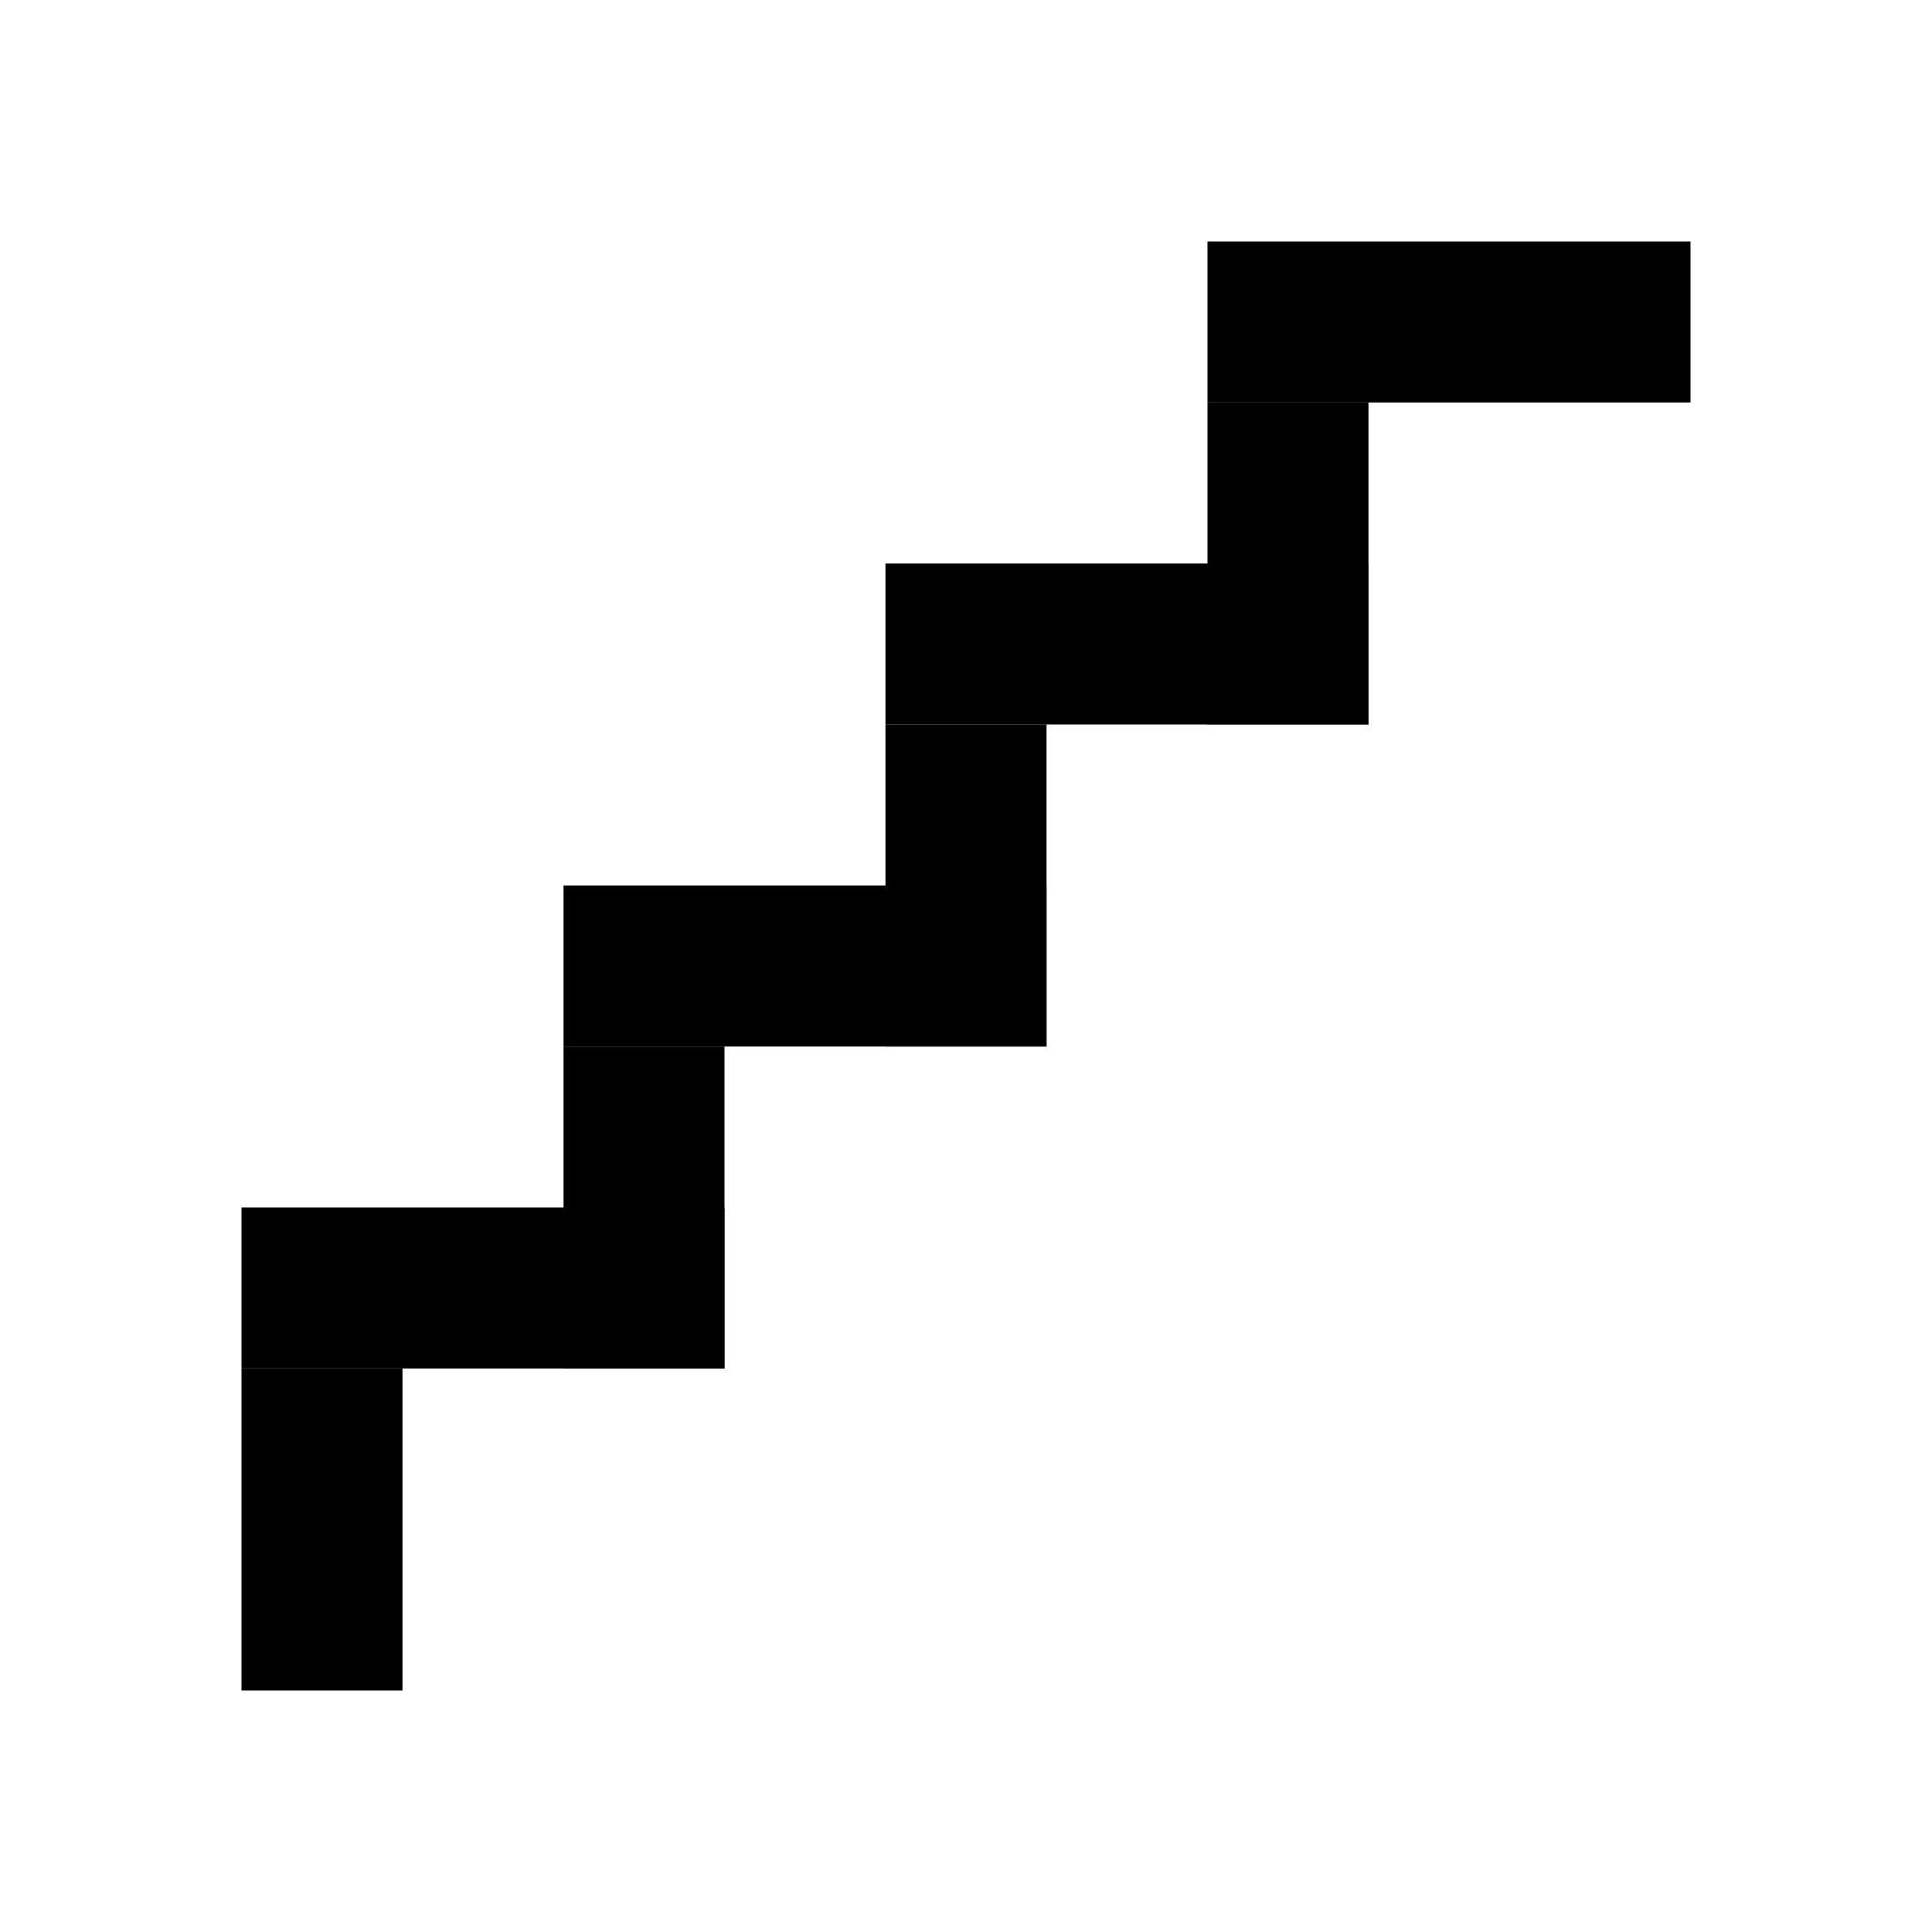
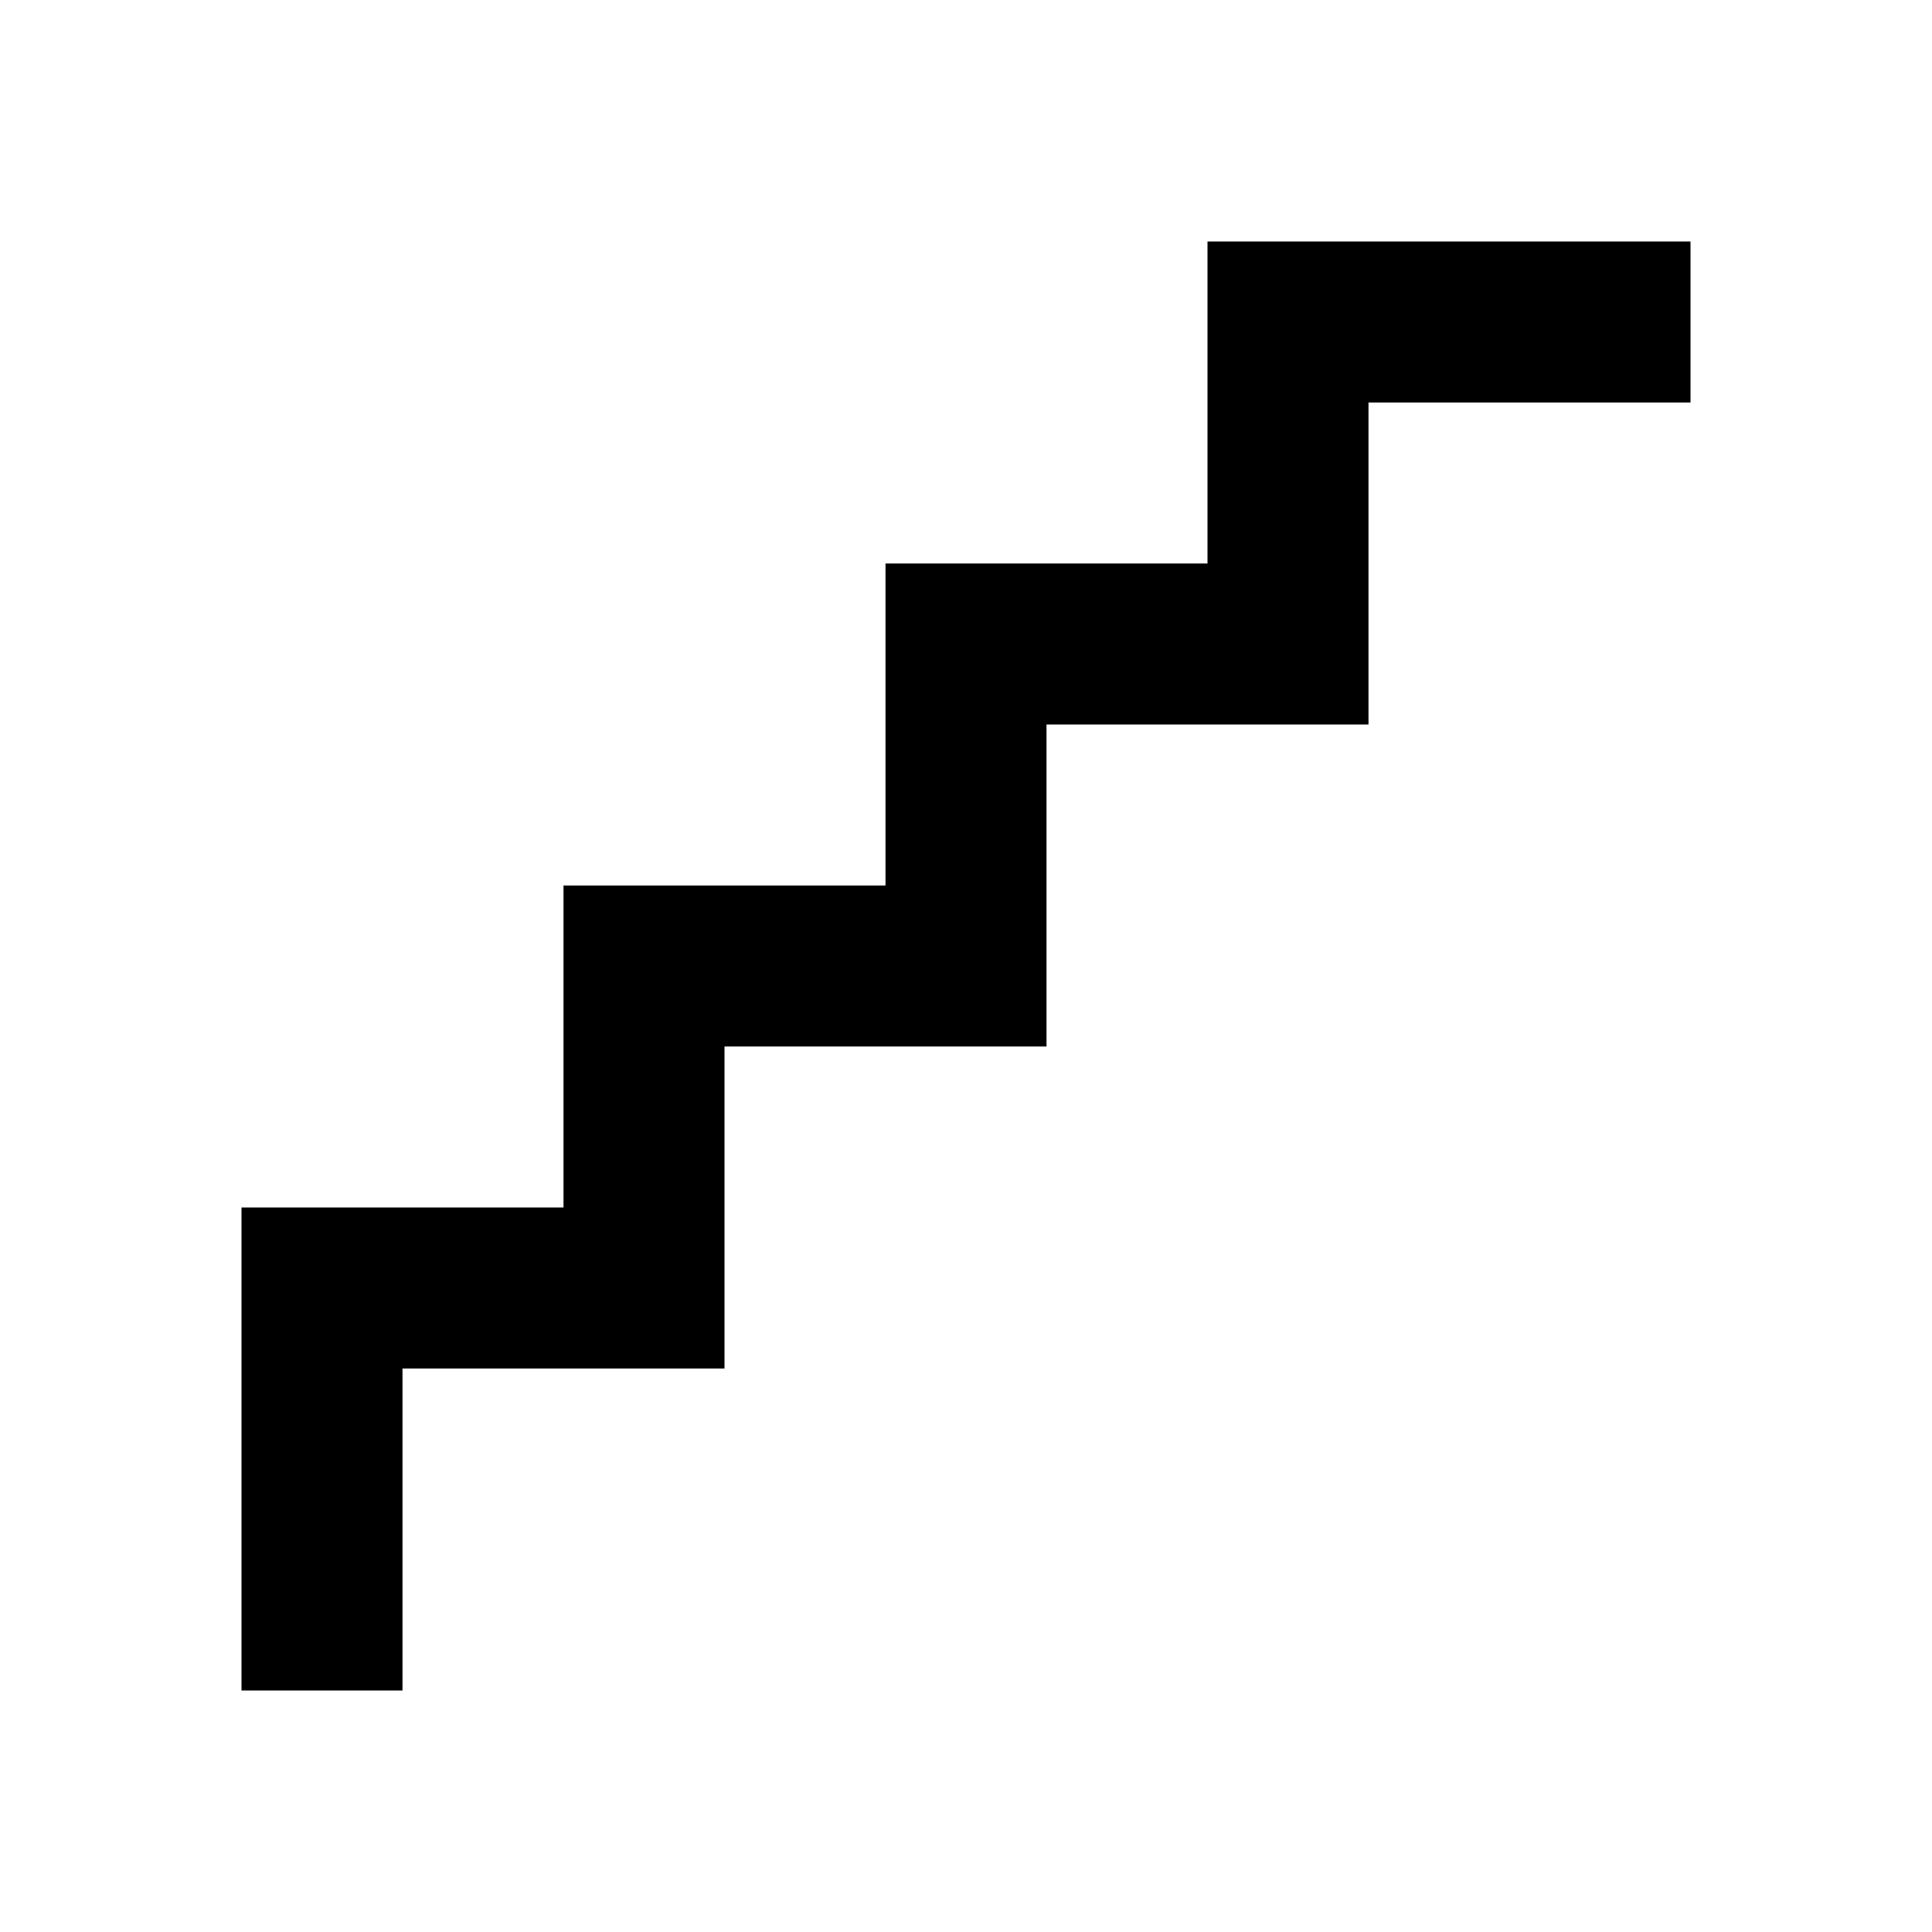
<svg xmlns="http://www.w3.org/2000/svg" width="240" height="240" viewBox="0 0 240 240" fill="none">
-   <rect x="30" y="170" width="20" height="40" fill="black" />
-   <rect x="110" y="90" width="20" height="40" fill="black" />
-   <rect x="70" y="130" width="20" height="40" fill="black" />
-   <rect x="150" y="50" width="20" height="40" fill="black" />
-   <rect x="30" y="170" width="20" height="60" transform="rotate(-90 30 170)" fill="black" />
-   <rect x="110" y="90" width="20" height="60" transform="rotate(-90 110 90)" fill="black" />
-   <rect x="70" y="130" width="20" height="60" transform="rotate(-90 70 130)" fill="black" />
-   <rect x="150" y="50" width="20" height="60" transform="rotate(-90 150 50)" fill="black" />
+   <path d="M170 90H130V130H90V170H50V210H30V150H70V110H110V70H150V30H210V50H170V90Z" fill="black" />
</svg>
